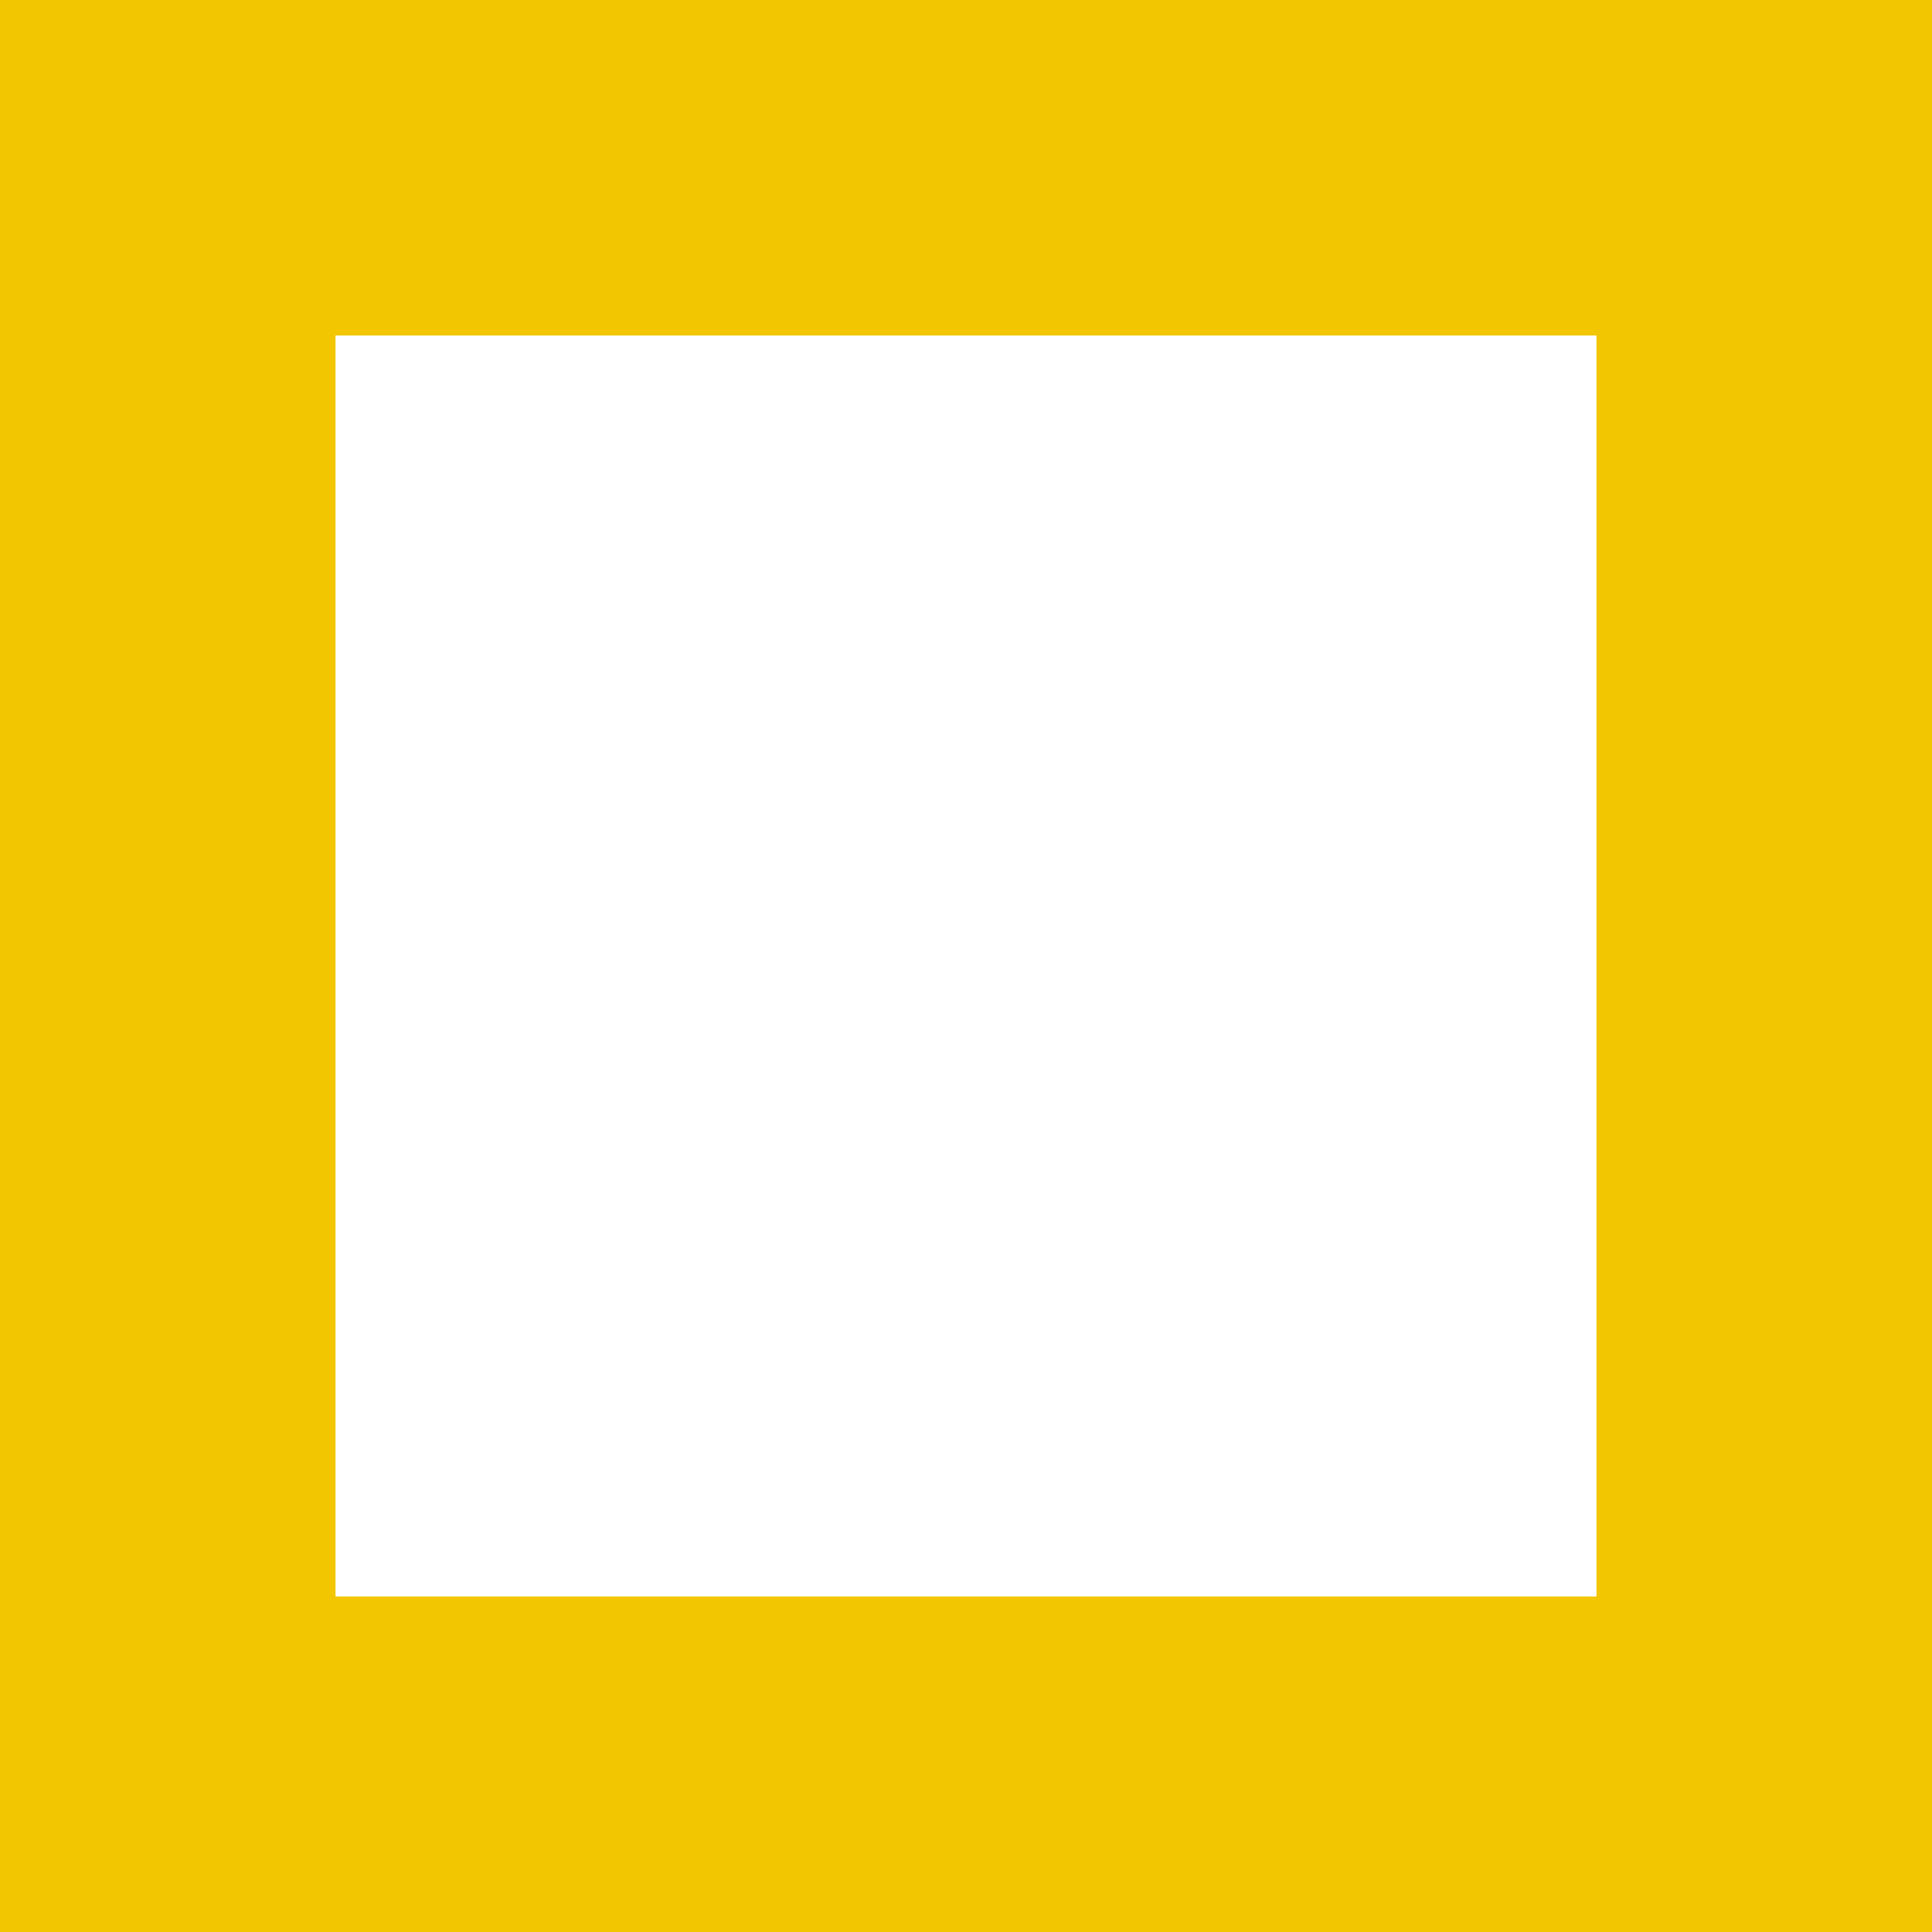
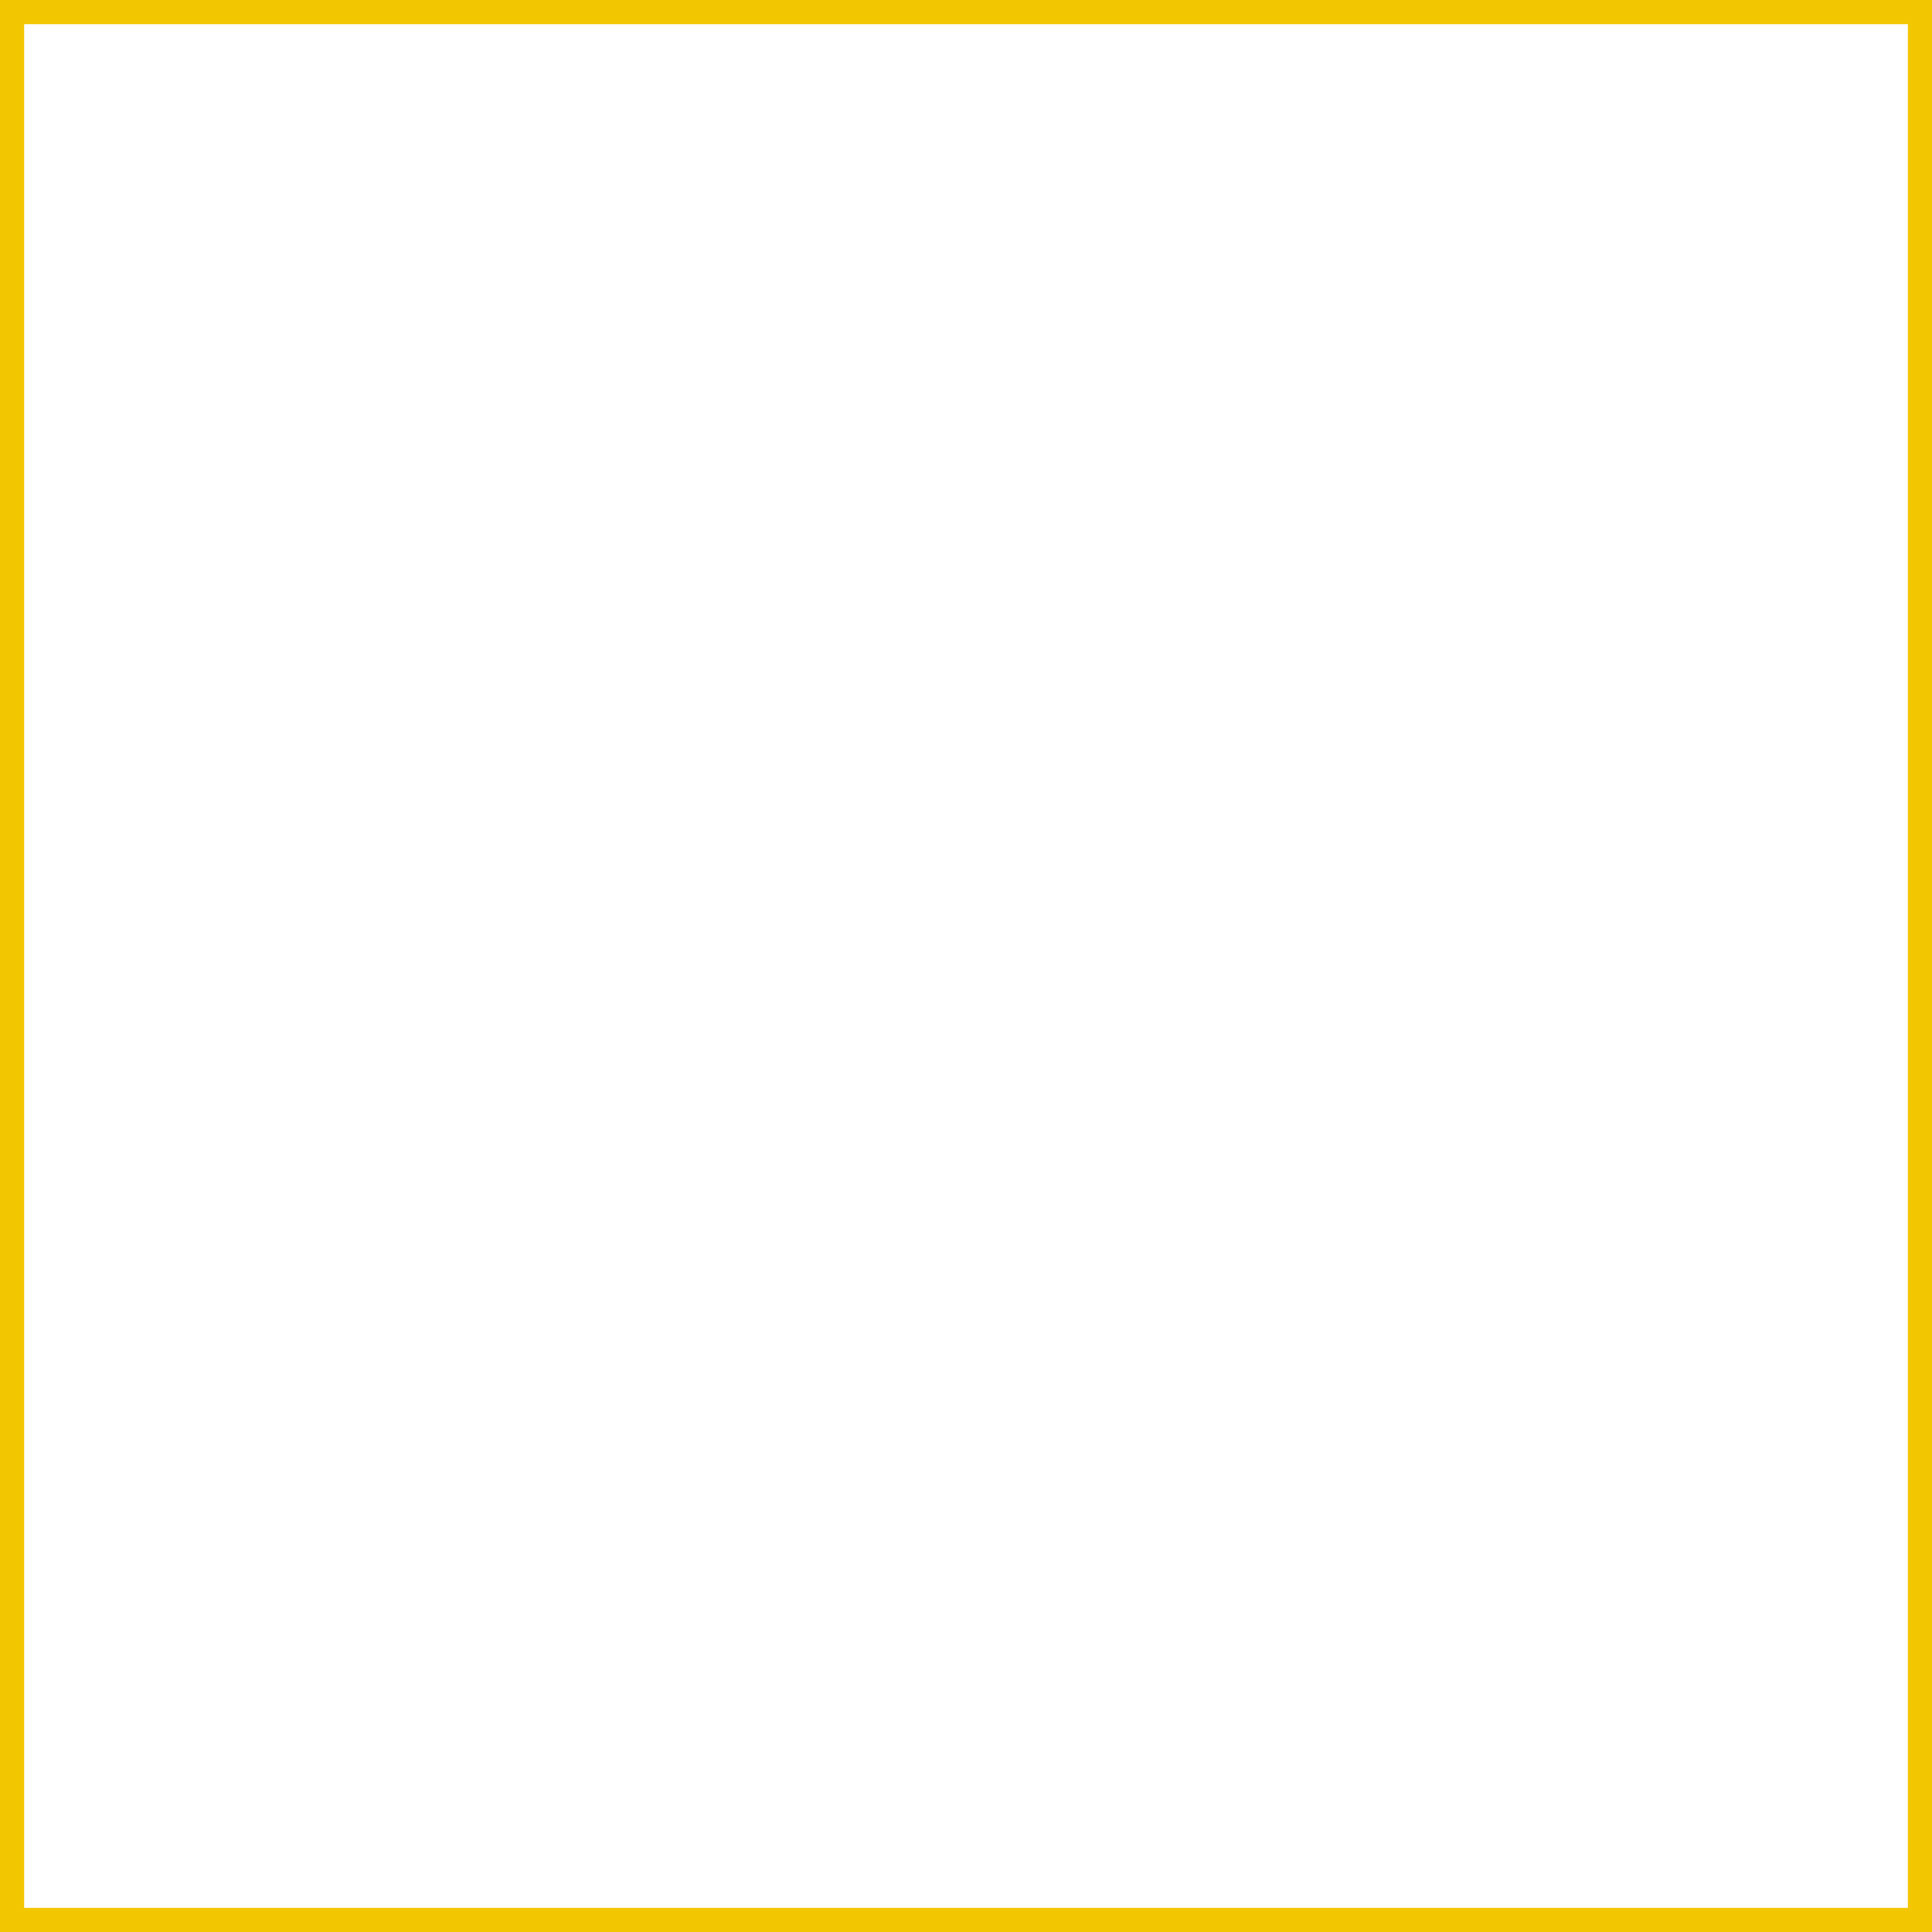
- <svg xmlns="http://www.w3.org/2000/svg" version="1.1" id="Layer_1" x="0px" y="0px" width="2.879px" height="2.879px" viewBox="0 0 2.879 2.879" enable-background="new 0 0 2.879 2.879" xml:space="preserve">
+ <svg xmlns="http://www.w3.org/2000/svg" width=".04in" height=".04in" viewBox="0 0 40 40">
  <g id="groundplane">
    <g id="groundplane1">
-       <rect id="connector0pad" fill="none" stroke="#f2c600" width="2.879" height="2.879" />
+       <rect id="connector0pad" x="0" y="0" fill="none" width="40" height="40" stroke-width="1" stroke="#f2c600" />
    </g>
  </g>
</svg>
